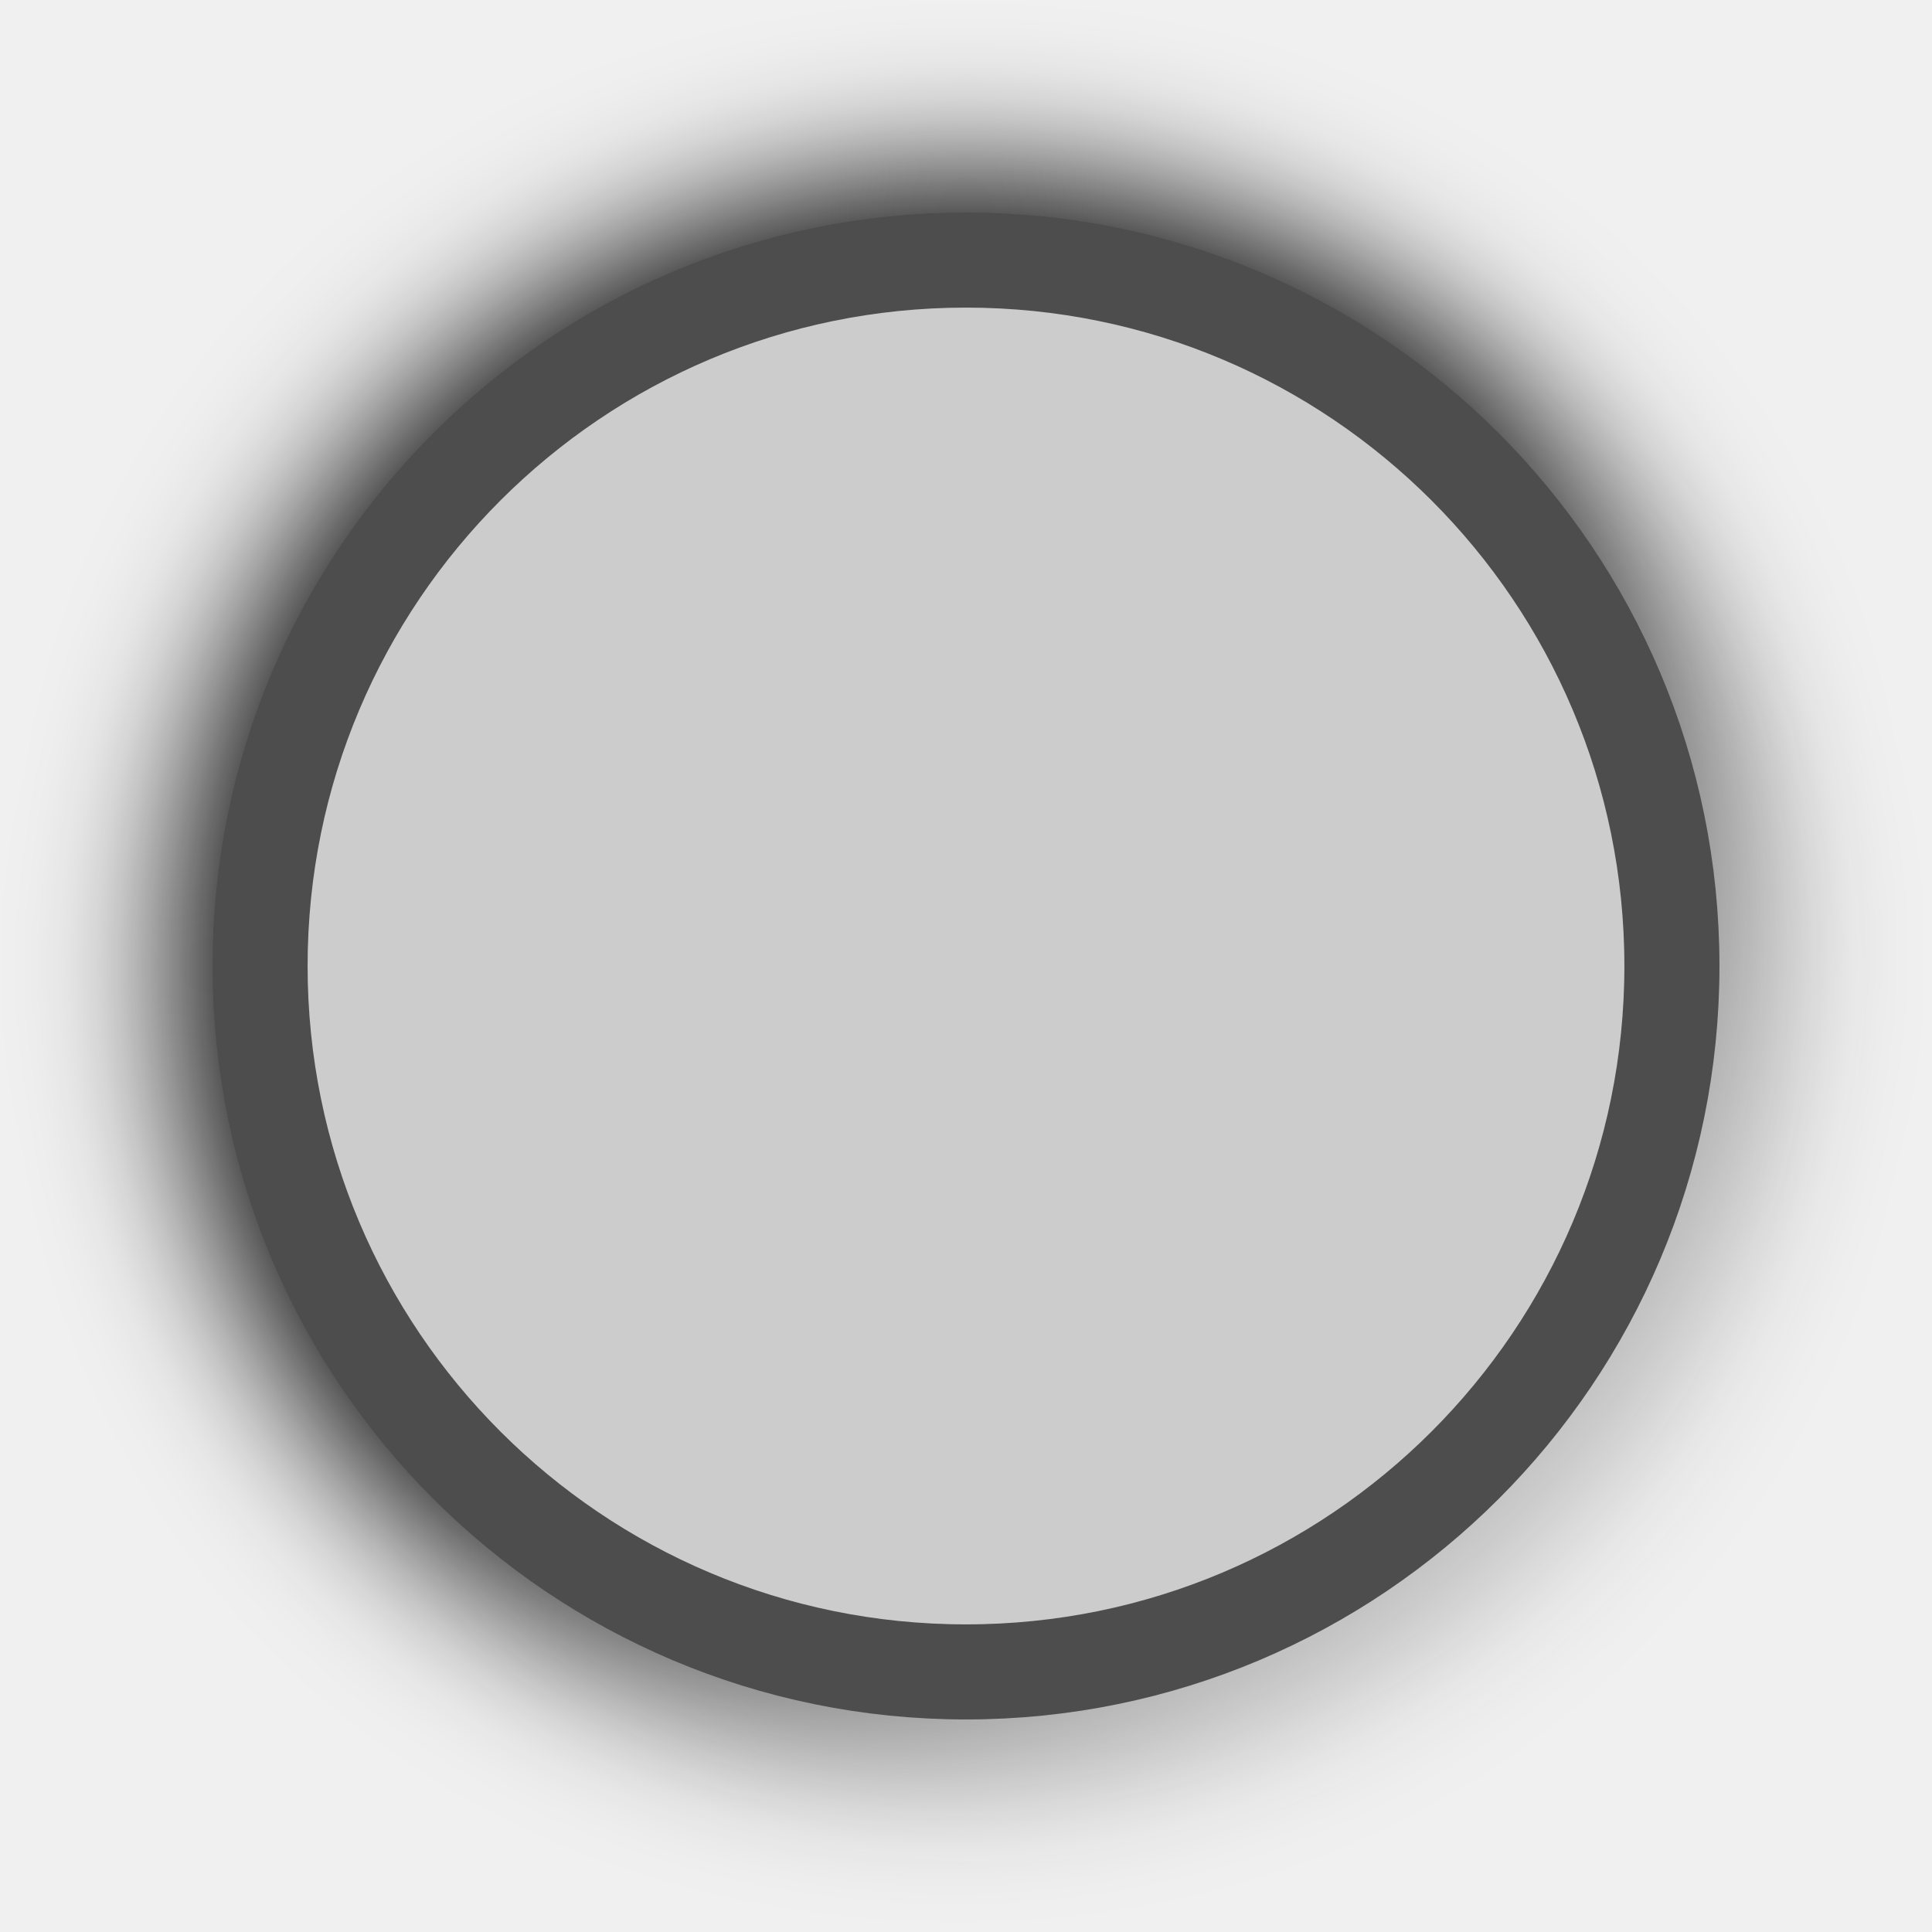
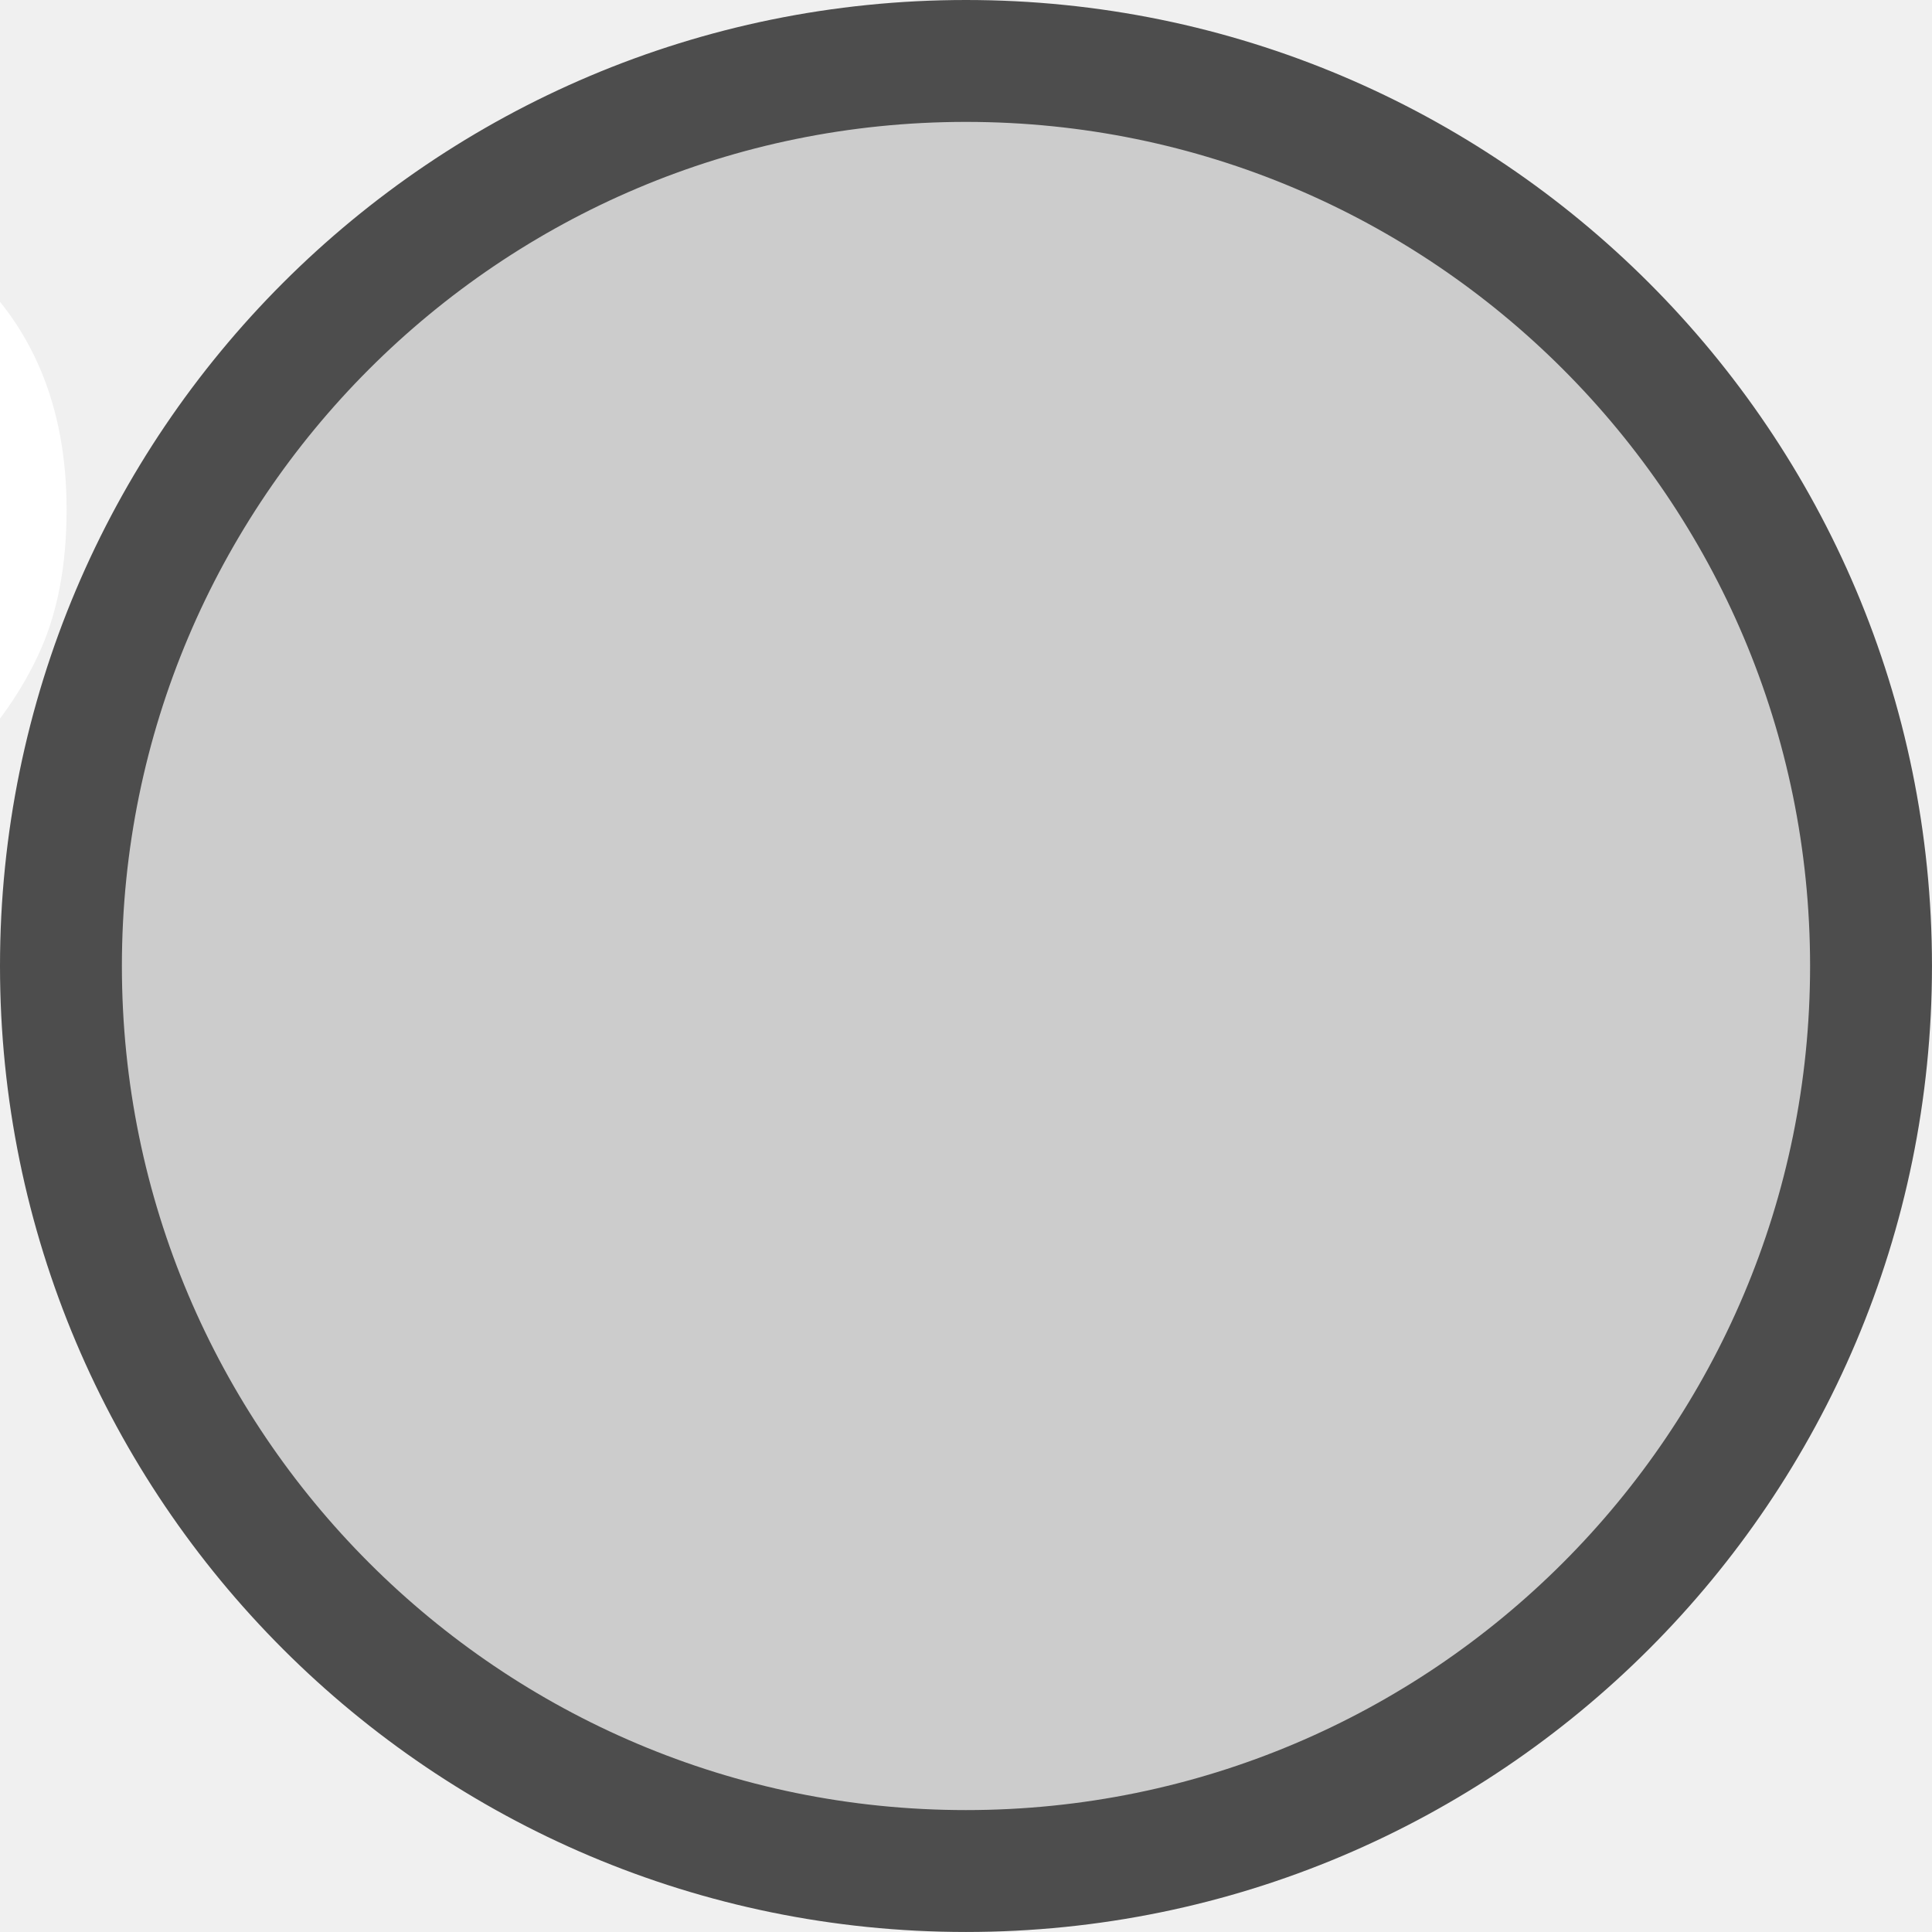
- <svg xmlns="http://www.w3.org/2000/svg" xmlns:xlink="http://www.w3.org/1999/xlink" width="101.605mm" height="101.605mm" viewBox="0 0 101.605 101.605" version="1.1" id="svg1" xml:space="preserve">
+ <svg xmlns="http://www.w3.org/2000/svg" xmlns:xlink="http://www.w3.org/1999/xlink" width="79.251mm" height="79.251mm" viewBox="0 0 79.251 79.251" version="1.1" id="svg1" xml:space="preserve">
  <defs id="defs1">
    <linearGradient id="linearGradient42">
      <stop style="stop-color:#000000;stop-opacity:1;" offset="0.507" id="stop41" />
      <stop style="stop-color:#000000;stop-opacity:0;" offset="1" id="stop42" />
    </linearGradient>
    <linearGradient id="linearGradient19">
      <stop style="stop-color:#000000;stop-opacity:0;" offset="0.499" id="stop18" />
      <stop style="stop-color:#f1f1f1;stop-opacity:1;" offset="1" id="stop19" />
    </linearGradient>
    <linearGradient id="linearGradient14">
      <stop style="stop-color:#000000;stop-opacity:1;" offset="0.48" id="stop16" />
      <stop style="stop-color:#000000;stop-opacity:0;" offset="1" id="stop17" />
    </linearGradient>
    <linearGradient id="linearGradient14-1">
      <stop style="stop-color:#ffffff;stop-opacity:0;" offset="0.493" id="stop14" />
      <stop style="stop-color:#ffffff;stop-opacity:1;" offset="1" id="stop15" />
    </linearGradient>
    <filter style="color-interpolation-filters:sRGB" id="filter13" x="-0.118" y="-0.118" width="1.235" height="1.235">
      <feGaussianBlur stdDeviation="3.882" id="feGaussianBlur13" />
    </filter>
    <linearGradient xlink:href="#linearGradient14" id="linearGradient11" gradientUnits="userSpaceOnUse" x1="56.018" y1="99.629" x2="153.994" y2="197.605" />
    <linearGradient xlink:href="#linearGradient14-1" id="linearGradient12" gradientUnits="userSpaceOnUse" x1="56.018" y1="99.629" x2="153.994" y2="197.605" />
  </defs>
-   <g id="layer1" transform="translate(-340.6998,-106.7909)">
-     <g id="g27">
-       <path id="path1" style="baseline-shift:baseline;display:inline;overflow:visible;mix-blend-mode:normal;vector-effect:none;fill:url(#linearGradient11);fill-opacity:1;stroke-width:0.963;stroke-linecap:square;stroke-linejoin:round;filter:url(#filter13);enable-background:accumulate;stop-color:#000000" d="m 105,108.875 c -21.855,0 -39.625,17.77 -39.625,39.625 -10e-7,21.855 17.77,39.625 39.625,39.625 21.855,0 39.625,-17.77 39.625,-39.625 0,-21.855 -17.77,-39.625 -39.625,-39.625 z m 9.747,6.386 c 2.06,0.601 4.041,1.389 5.922,2.342 -1.881,-0.954 -3.862,-1.741 -5.922,-2.342 z m -40.644,17.571 c -0.954,1.881 -1.741,3.861 -2.342,5.922 0.601,-2.06 1.389,-4.041 2.342,-5.922 z" transform="matrix(1.038013,0,0,1.038013,282.5109,3.448165)" />
-       <path id="path5" style="baseline-shift:baseline;display:inline;overflow:visible;mix-blend-mode:normal;vector-effect:none;fill:url(#linearGradient12);fill-opacity:1;stroke-width:0.963;stroke-linecap:square;stroke-linejoin:round;filter:url(#filter13);enable-background:accumulate;stop-color:#000000" d="m 105,108.875 c -21.855,0 -39.625,17.77 -39.625,39.625 -10e-7,21.855 17.77,39.625 39.625,39.625 21.855,0 39.625,-17.77 39.625,-39.625 0,-21.855 -17.77,-39.625 -39.625,-39.625 z m 9.747,6.386 c 2.06,0.601 4.041,1.389 5.922,2.342 -1.881,-0.954 -3.862,-1.741 -5.922,-2.342 z m -40.644,17.571 c -0.954,1.881 -1.741,3.861 -2.342,5.922 0.601,-2.06 1.389,-4.041 2.342,-5.922 z" transform="matrix(1.038013,0,0,1.038013,282.5109,3.448165)" />
-       <circle style="fill:#cccccc;stroke:#4d4d4d;stroke-width:5;stroke-linecap:square;stroke-linejoin:round;stroke-dasharray:none;paint-order:normal" id="circle5" cx="391.502" cy="157.593" r="37.125" />
-       <text xml:space="preserve" style="font-style:normal;font-variant:normal;font-weight:normal;font-stretch:normal;font-size:79.352px;line-height:1.25;font-family:Caladea;-inkscape-font-specification:Caladea;text-align:center;text-decoration-color:#000000;letter-spacing:0px;word-spacing:0px;writing-mode:lr-tb;direction:ltr;text-anchor:middle;fill:#ffffff;stroke:#ffffff;stroke-width:0.265;-inkscape-stroke:none" x="385.104" y="184.738" id="text25" transform="scale(1.016615,0.9836568)">
-         <tspan id="tspan25" style="font-style:normal;font-variant:normal;font-weight:normal;font-stretch:normal;font-family:Manjari;-inkscape-font-specification:Manjari;fill:#ffffff;stroke:#ffffff;stroke-width:0.265" x="385.104" y="184.738">?</tspan>
-       </text>
-     </g>
+   <g id="g1">
+     <circle style="fill:#cccccc;stroke:#4d4d4d;stroke-width:5;stroke-linecap:square;stroke-linejoin:round;stroke-dasharray:none;paint-order:normal" id="circle5" cx="39.625" cy="39.625" r="37.125" />
+     <text xml:space="preserve" style="font-style:normal;font-variant:normal;font-weight:normal;font-stretch:normal;font-size:79.352px;line-height:1.25;font-family:Caladea;-inkscape-font-specification:Caladea;text-align:center;text-decoration-color:#000000;letter-spacing:0px;word-spacing:0px;writing-mode:lr-tb;direction:ltr;text-anchor:middle;fill:#ffffff;stroke:#ffffff;stroke-width:0.265;-inkscape-stroke:none" x="38.978" y="64.81" id="text25" transform="scale(1.016615,0.9836567)">
+       <tspan id="tspan25" style="font-style:normal;font-variant:normal;font-weight:normal;font-stretch:normal;font-family:Manjari;-inkscape-font-specification:Manjari;fill:#ffffff;stroke:#ffffff;stroke-width:0.265" x="38.978" y="64.81">?</tspan>
+     </text>
  </g>
</svg>
